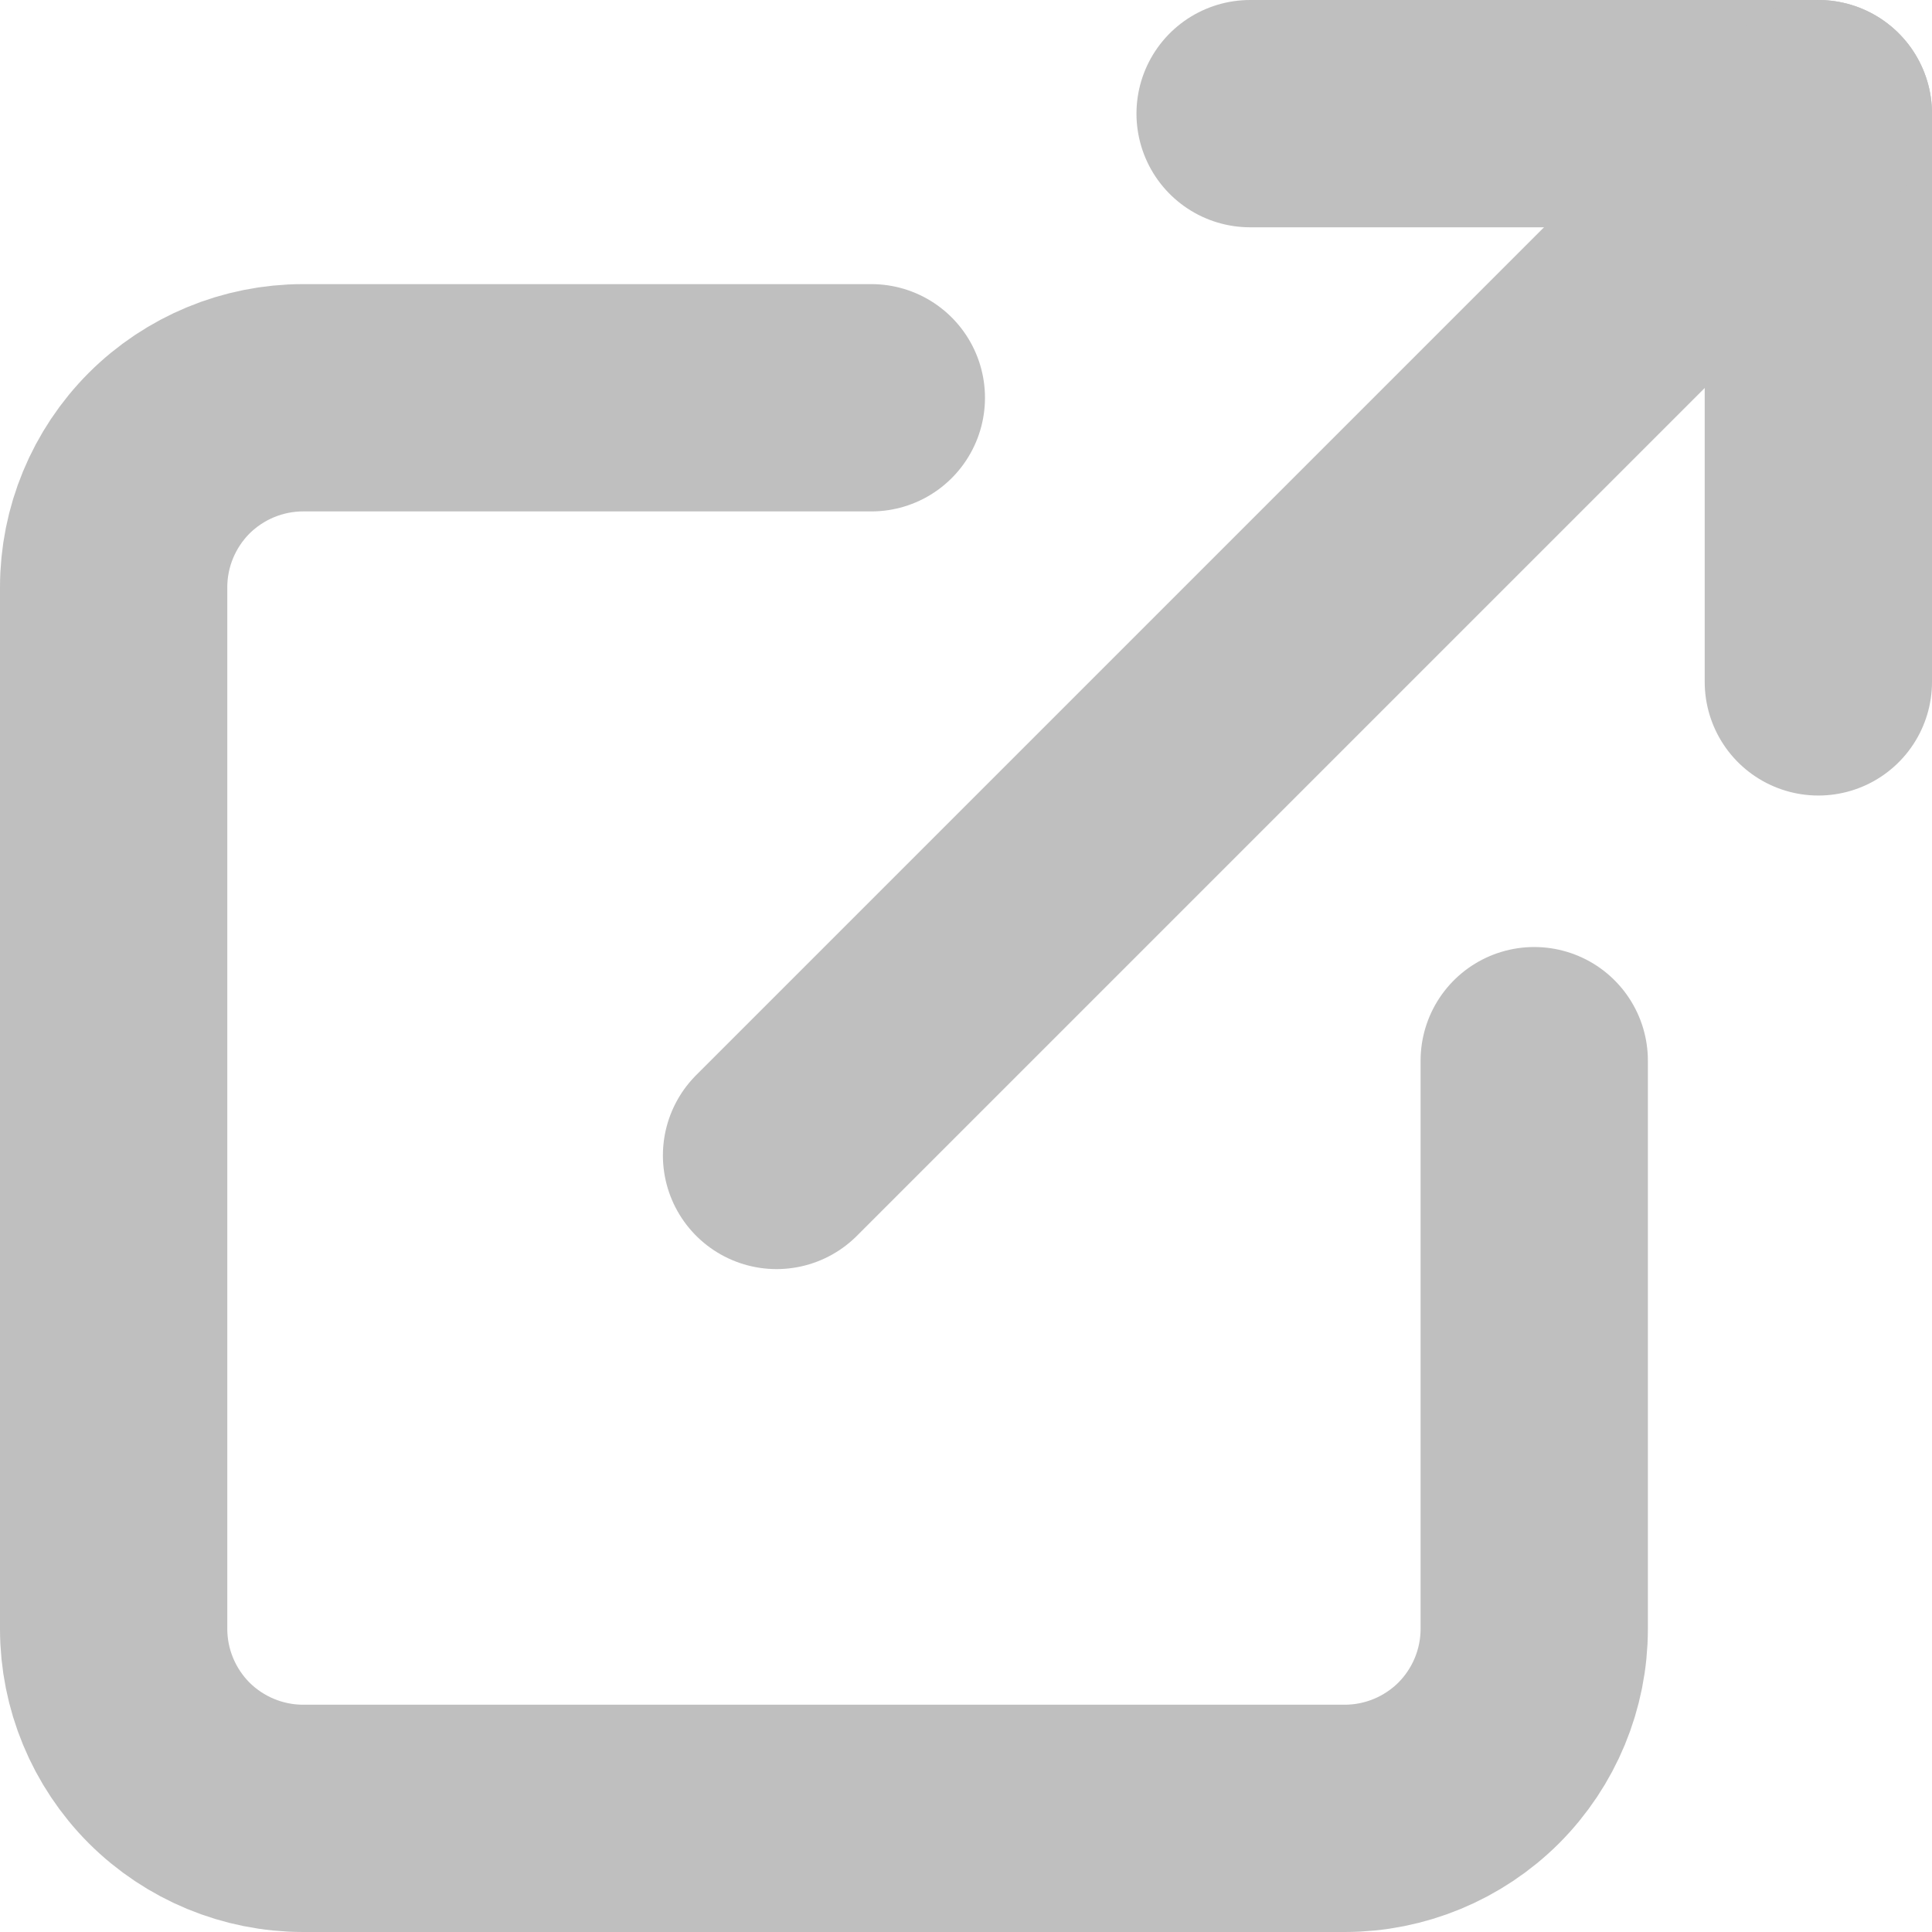
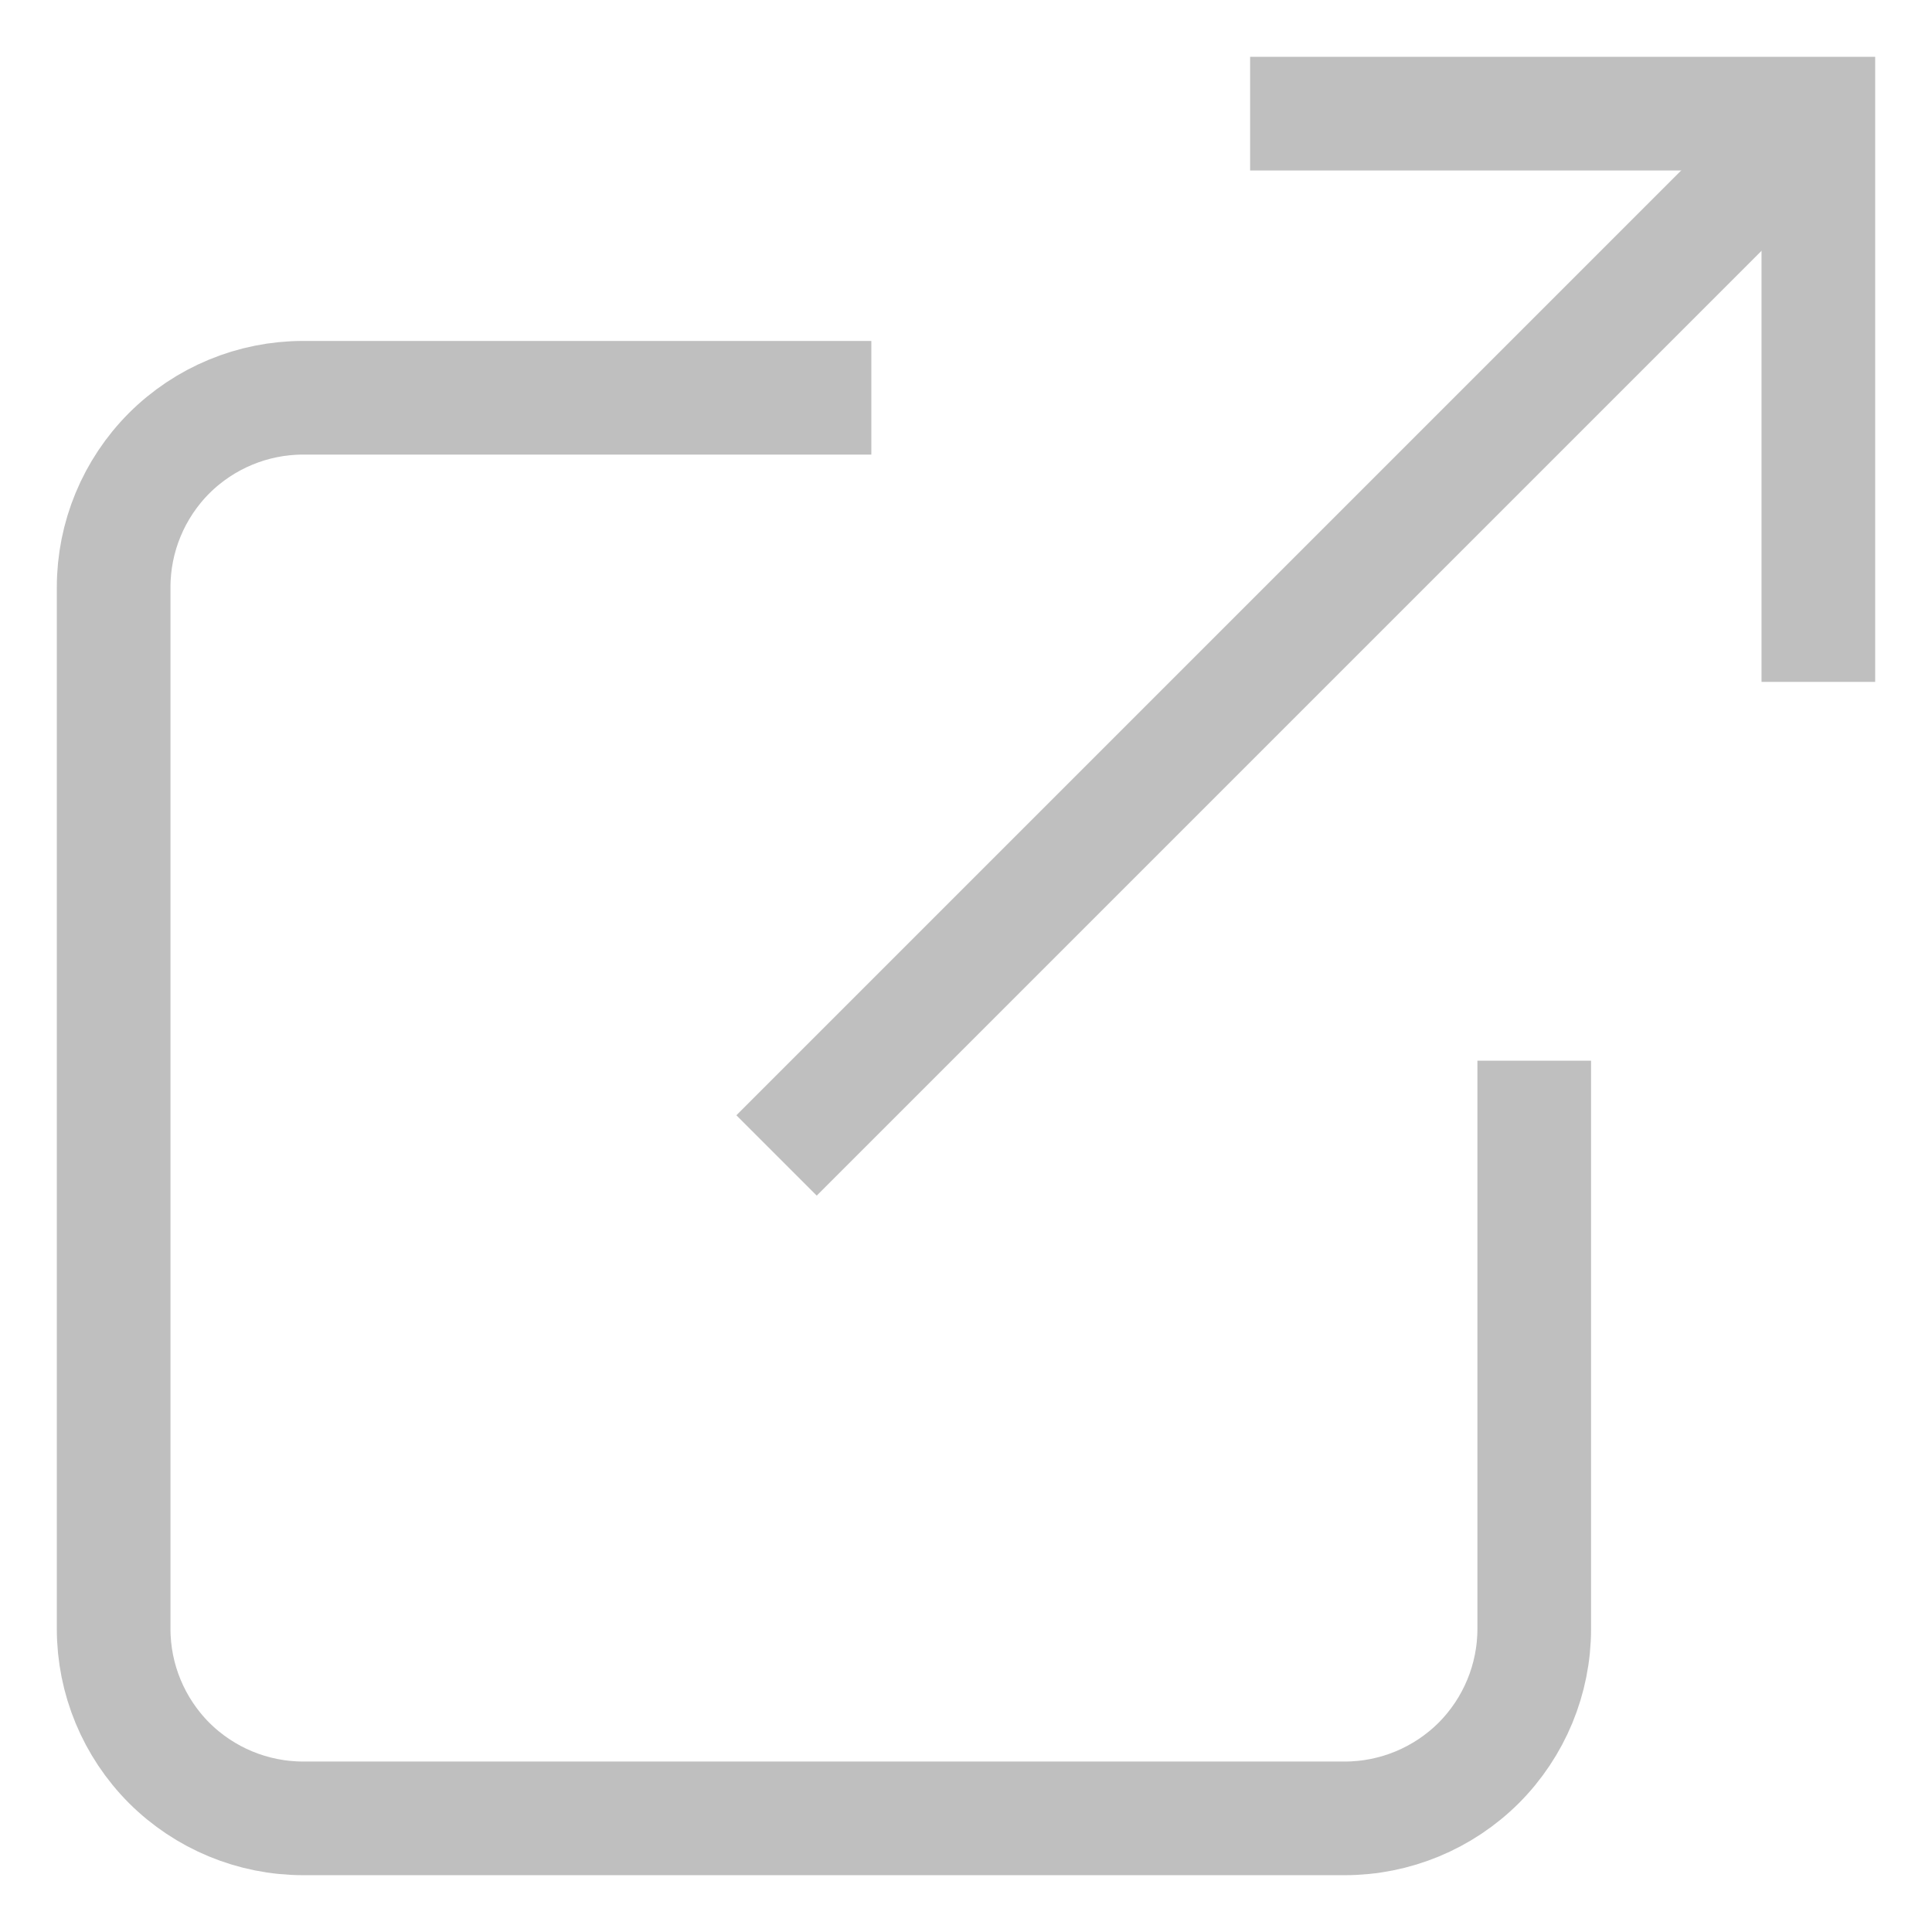
<svg xmlns="http://www.w3.org/2000/svg" width="17" height="17" viewBox="0 0 17 17" fill="none">
-   <path d="M13.5 9.333V14.333C13.5 14.775 13.324 15.199 13.012 15.512C12.699 15.824 12.275 16 11.833 16H2.667C2.225 16 1.801 15.824 1.488 15.512C1.176 15.199 1 14.775 1 14.333V5.167C1 4.725 1.176 4.301 1.488 3.988C1.801 3.676 2.225 3.5 2.667 3.5H7.667" stroke="#BFBFBF" stroke-width="2" stroke-linecap="round" stroke-linejoin="round" />
-   <path d="M11 1H16V6" stroke="#BFBFBF" stroke-width="2" stroke-linecap="round" stroke-linejoin="round" />
-   <path d="M6.833 10.167L16 1" stroke="#BFBFBF" stroke-width="2" stroke-linecap="round" stroke-linejoin="round" />
+   <path d="M13.5 9.333V14.333C13.5 14.775 13.324 15.199 13.012 15.512C12.699 15.824 12.275 16 11.833 16H2.667C2.225 16 1.801 15.824 1.488 15.512C1.176 15.199 1 14.775 1 14.333V5.167C1 4.725 1.176 4.301 1.488 3.988C1.801 3.676 2.225 3.5 2.667 3.5H7.667" stroke="#BFBFBF" strokeWidth="2" strokeLinecap="round" strokeLinejoin="round" />
+   <path d="M11 1H16V6" stroke="#BFBFBF" strokeWidth="2" strokeLinecap="round" strokeLinejoin="round" />
+   <path d="M6.833 10.167L16 1" stroke="#BFBFBF" strokeWidth="2" strokeLinecap="round" strokeLinejoin="round" />
</svg>
